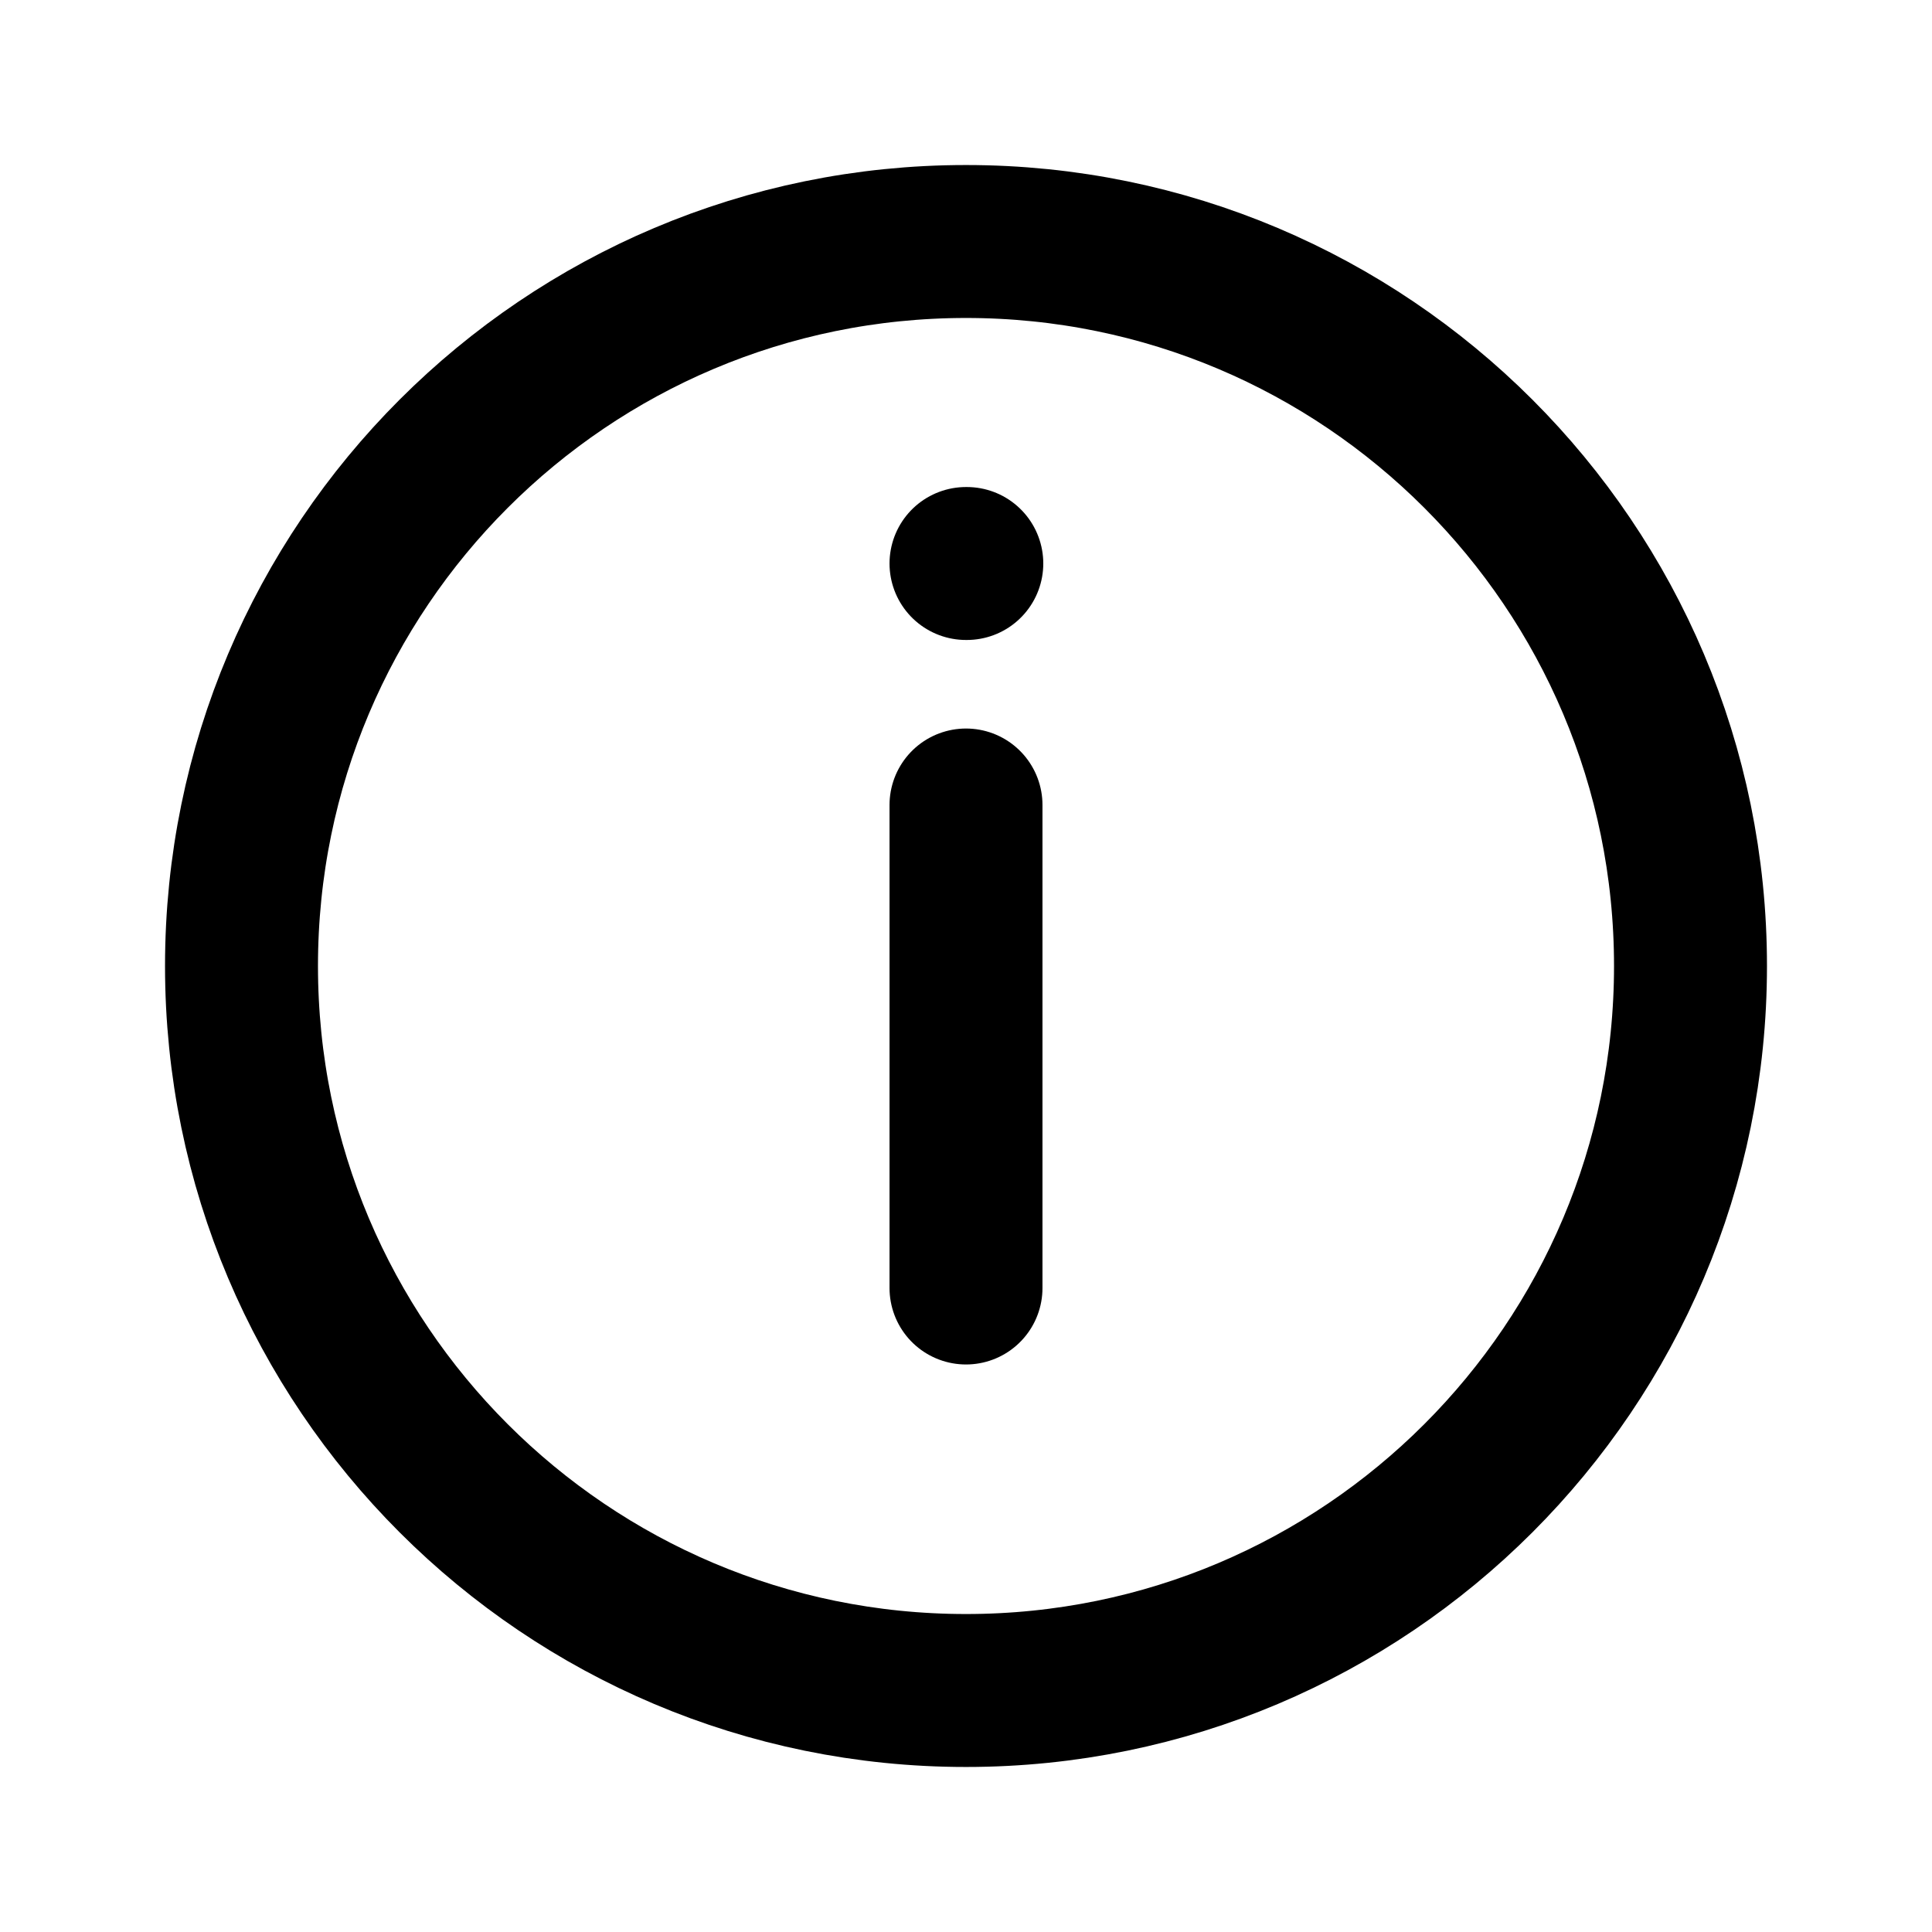
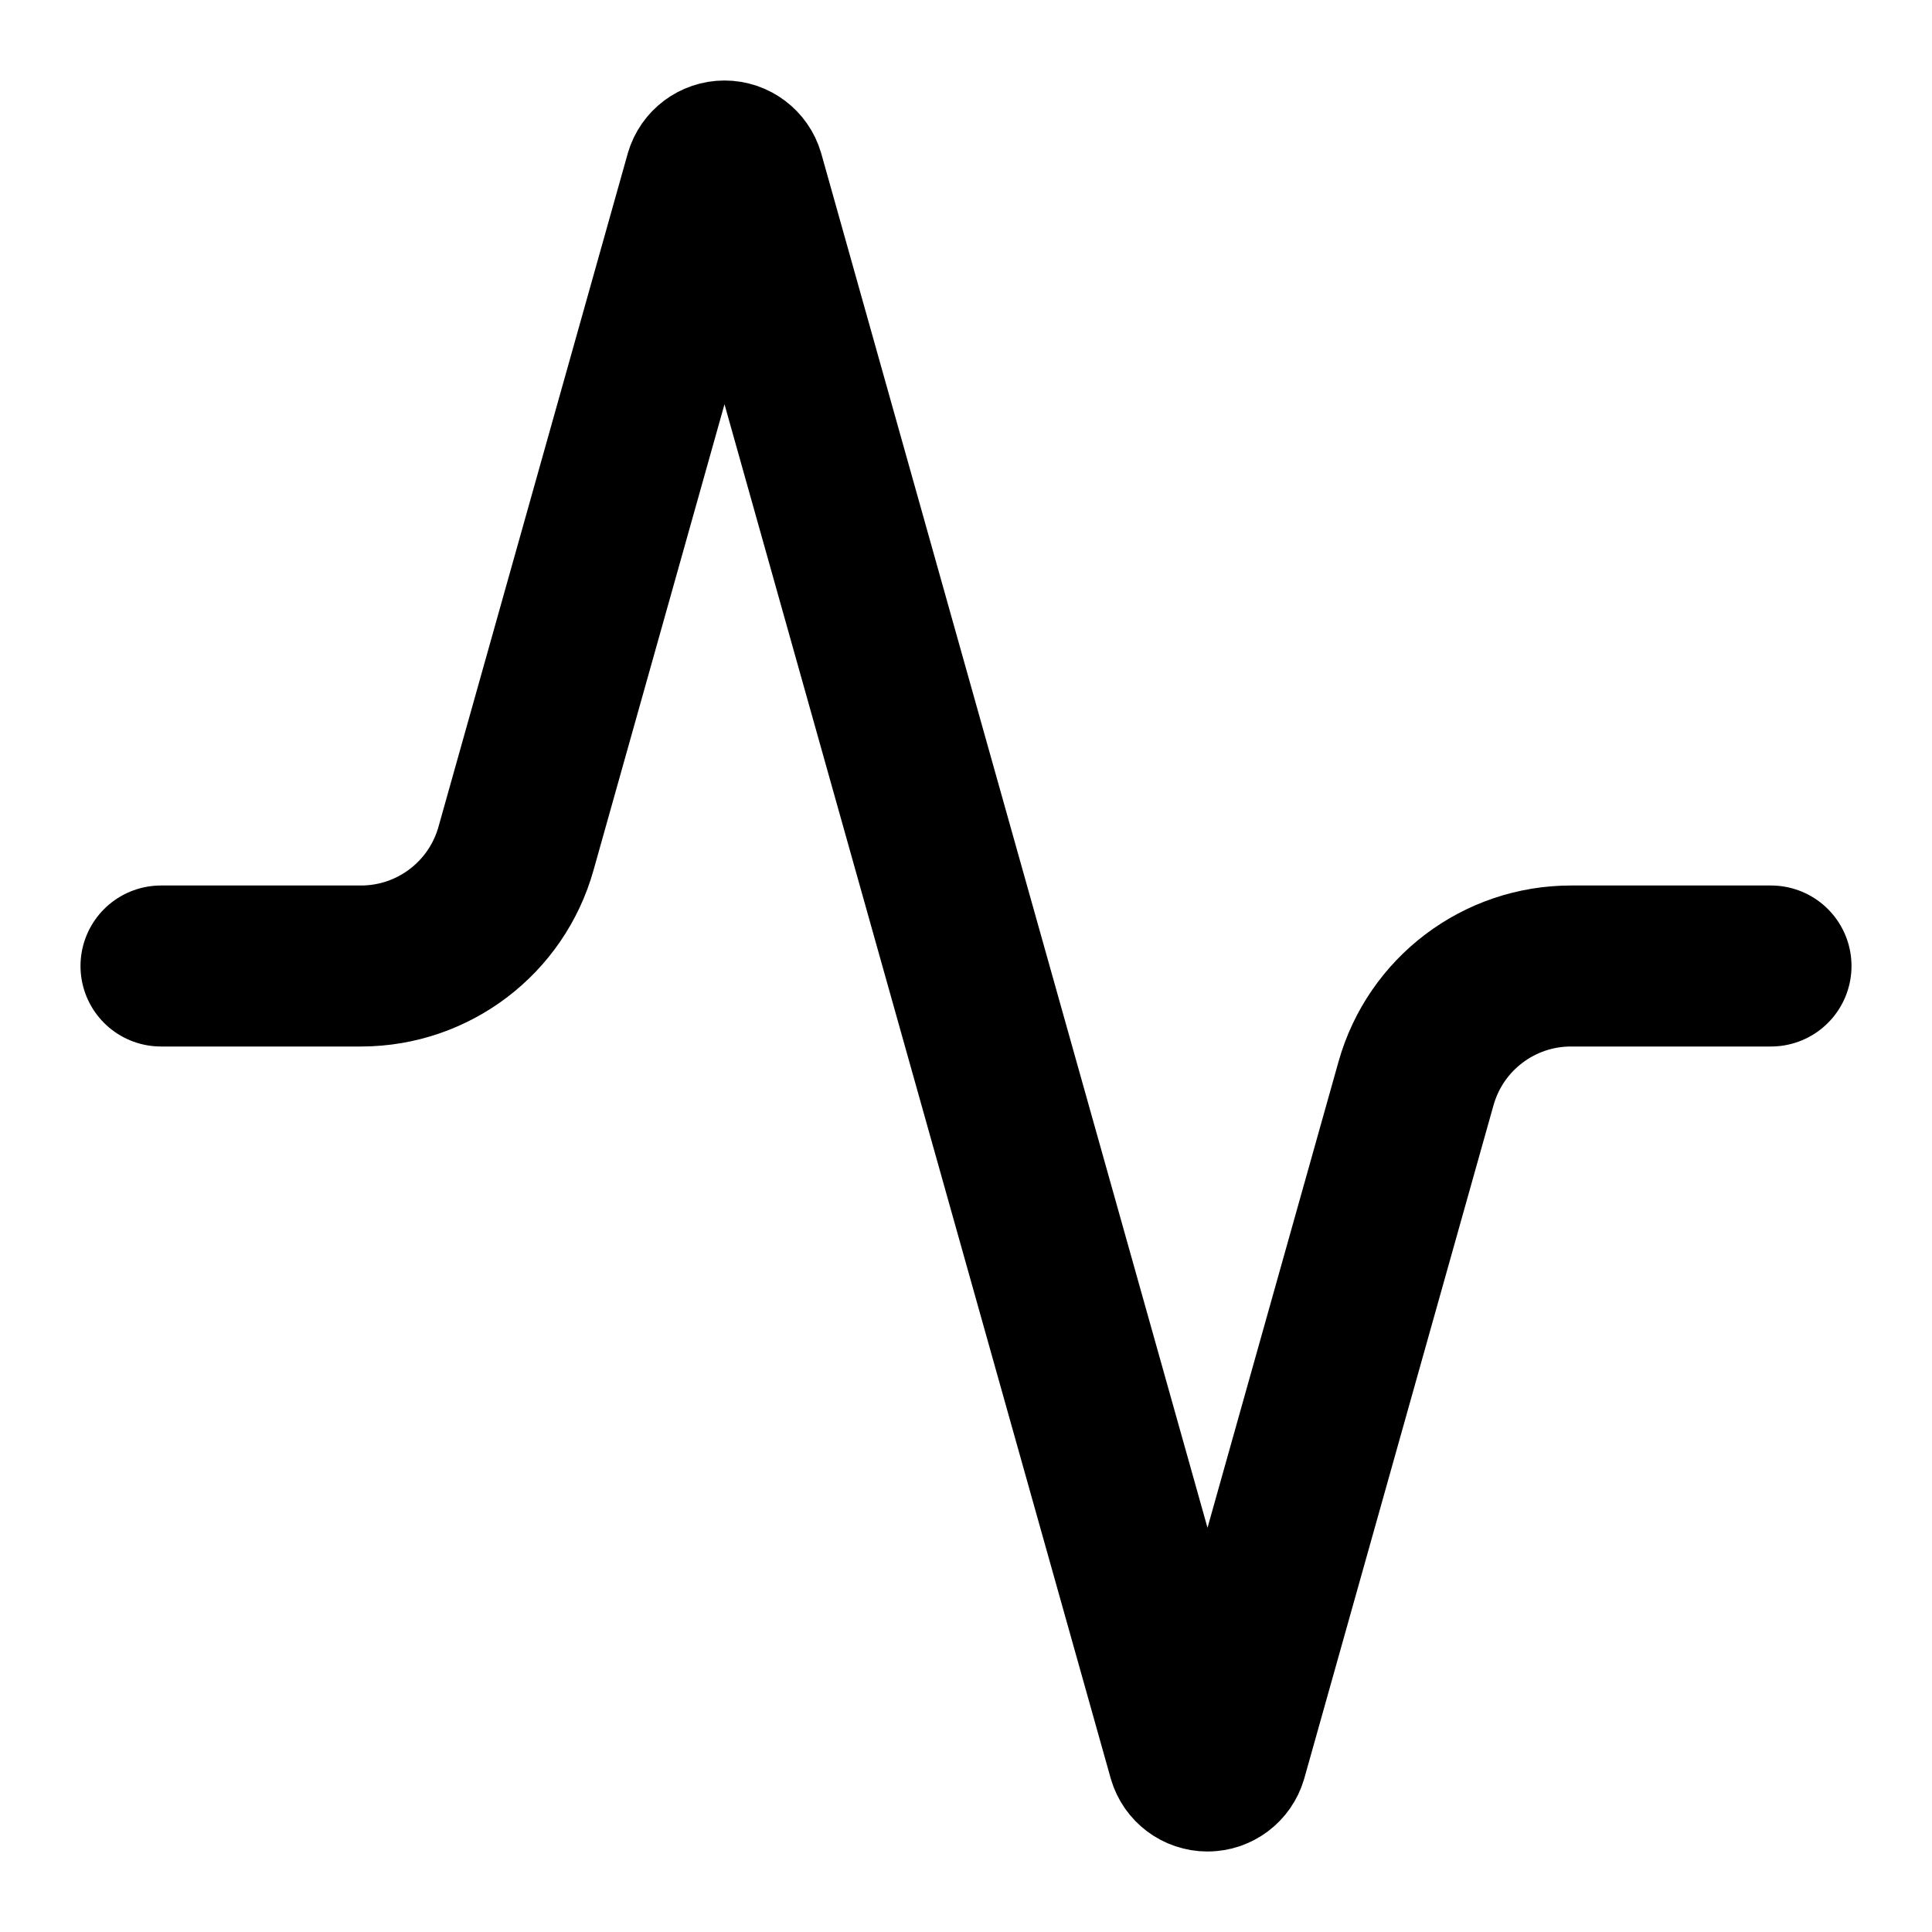
- <svg xmlns="http://www.w3.org/2000/svg" fill="none" stroke="currentColor" stroke-width="1.9" stroke-linecap="round" stroke-linejoin="round" viewBox="0 0 24 24">
-   <circle cx="12" cy="12" r="9" />
-   <path d="M12 10v6M12 7h.01" />
+ <svg xmlns="http://www.w3.org/2000/svg" width="24" height="24" viewBox="0 0 24 24" fill="none" stroke="currentColor" stroke-width="2" stroke-linecap="round" stroke-linejoin="round" class="lucide lucide-activity-icon lucide-activity">
+   <path d="M22 12h-2.48a2 2 0 0 0-1.93 1.46l-2.35 8.36a.25.25 0 0 1-.48 0L9.24 2.18a.25.25 0 0 0-.48 0l-2.35 8.36A2 2 0 0 1 4.49 12H2" />
</svg>
